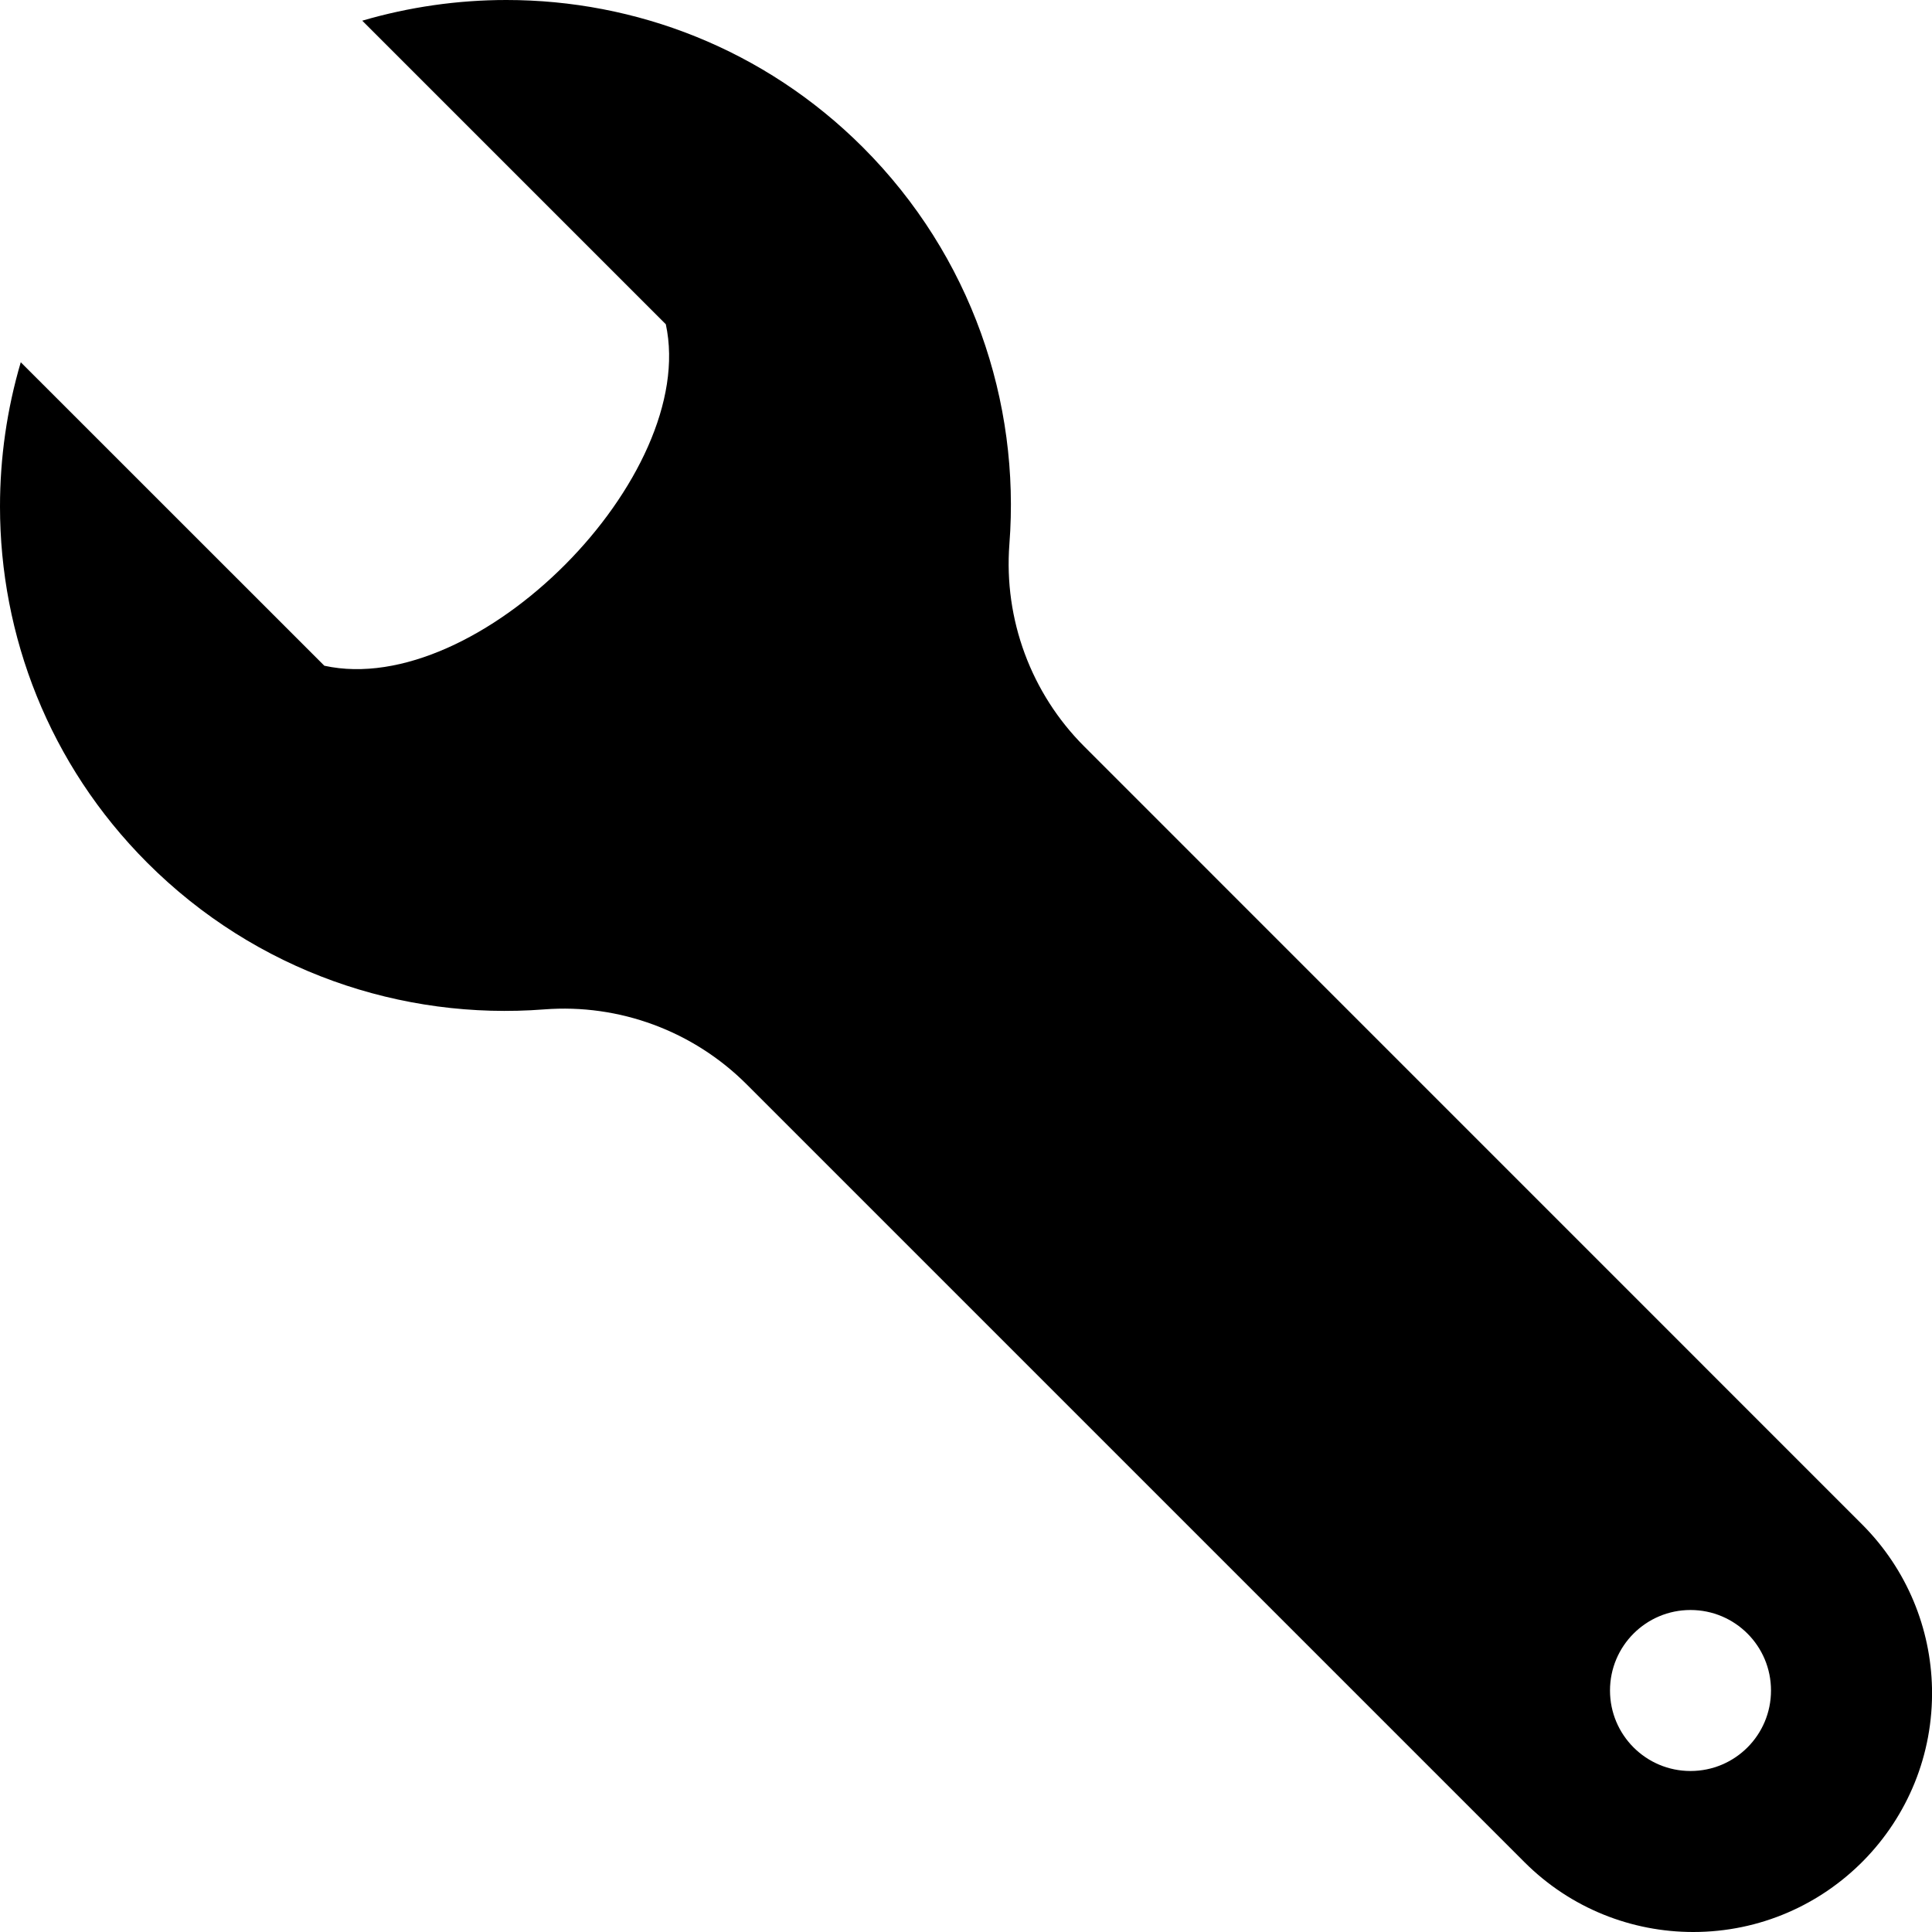
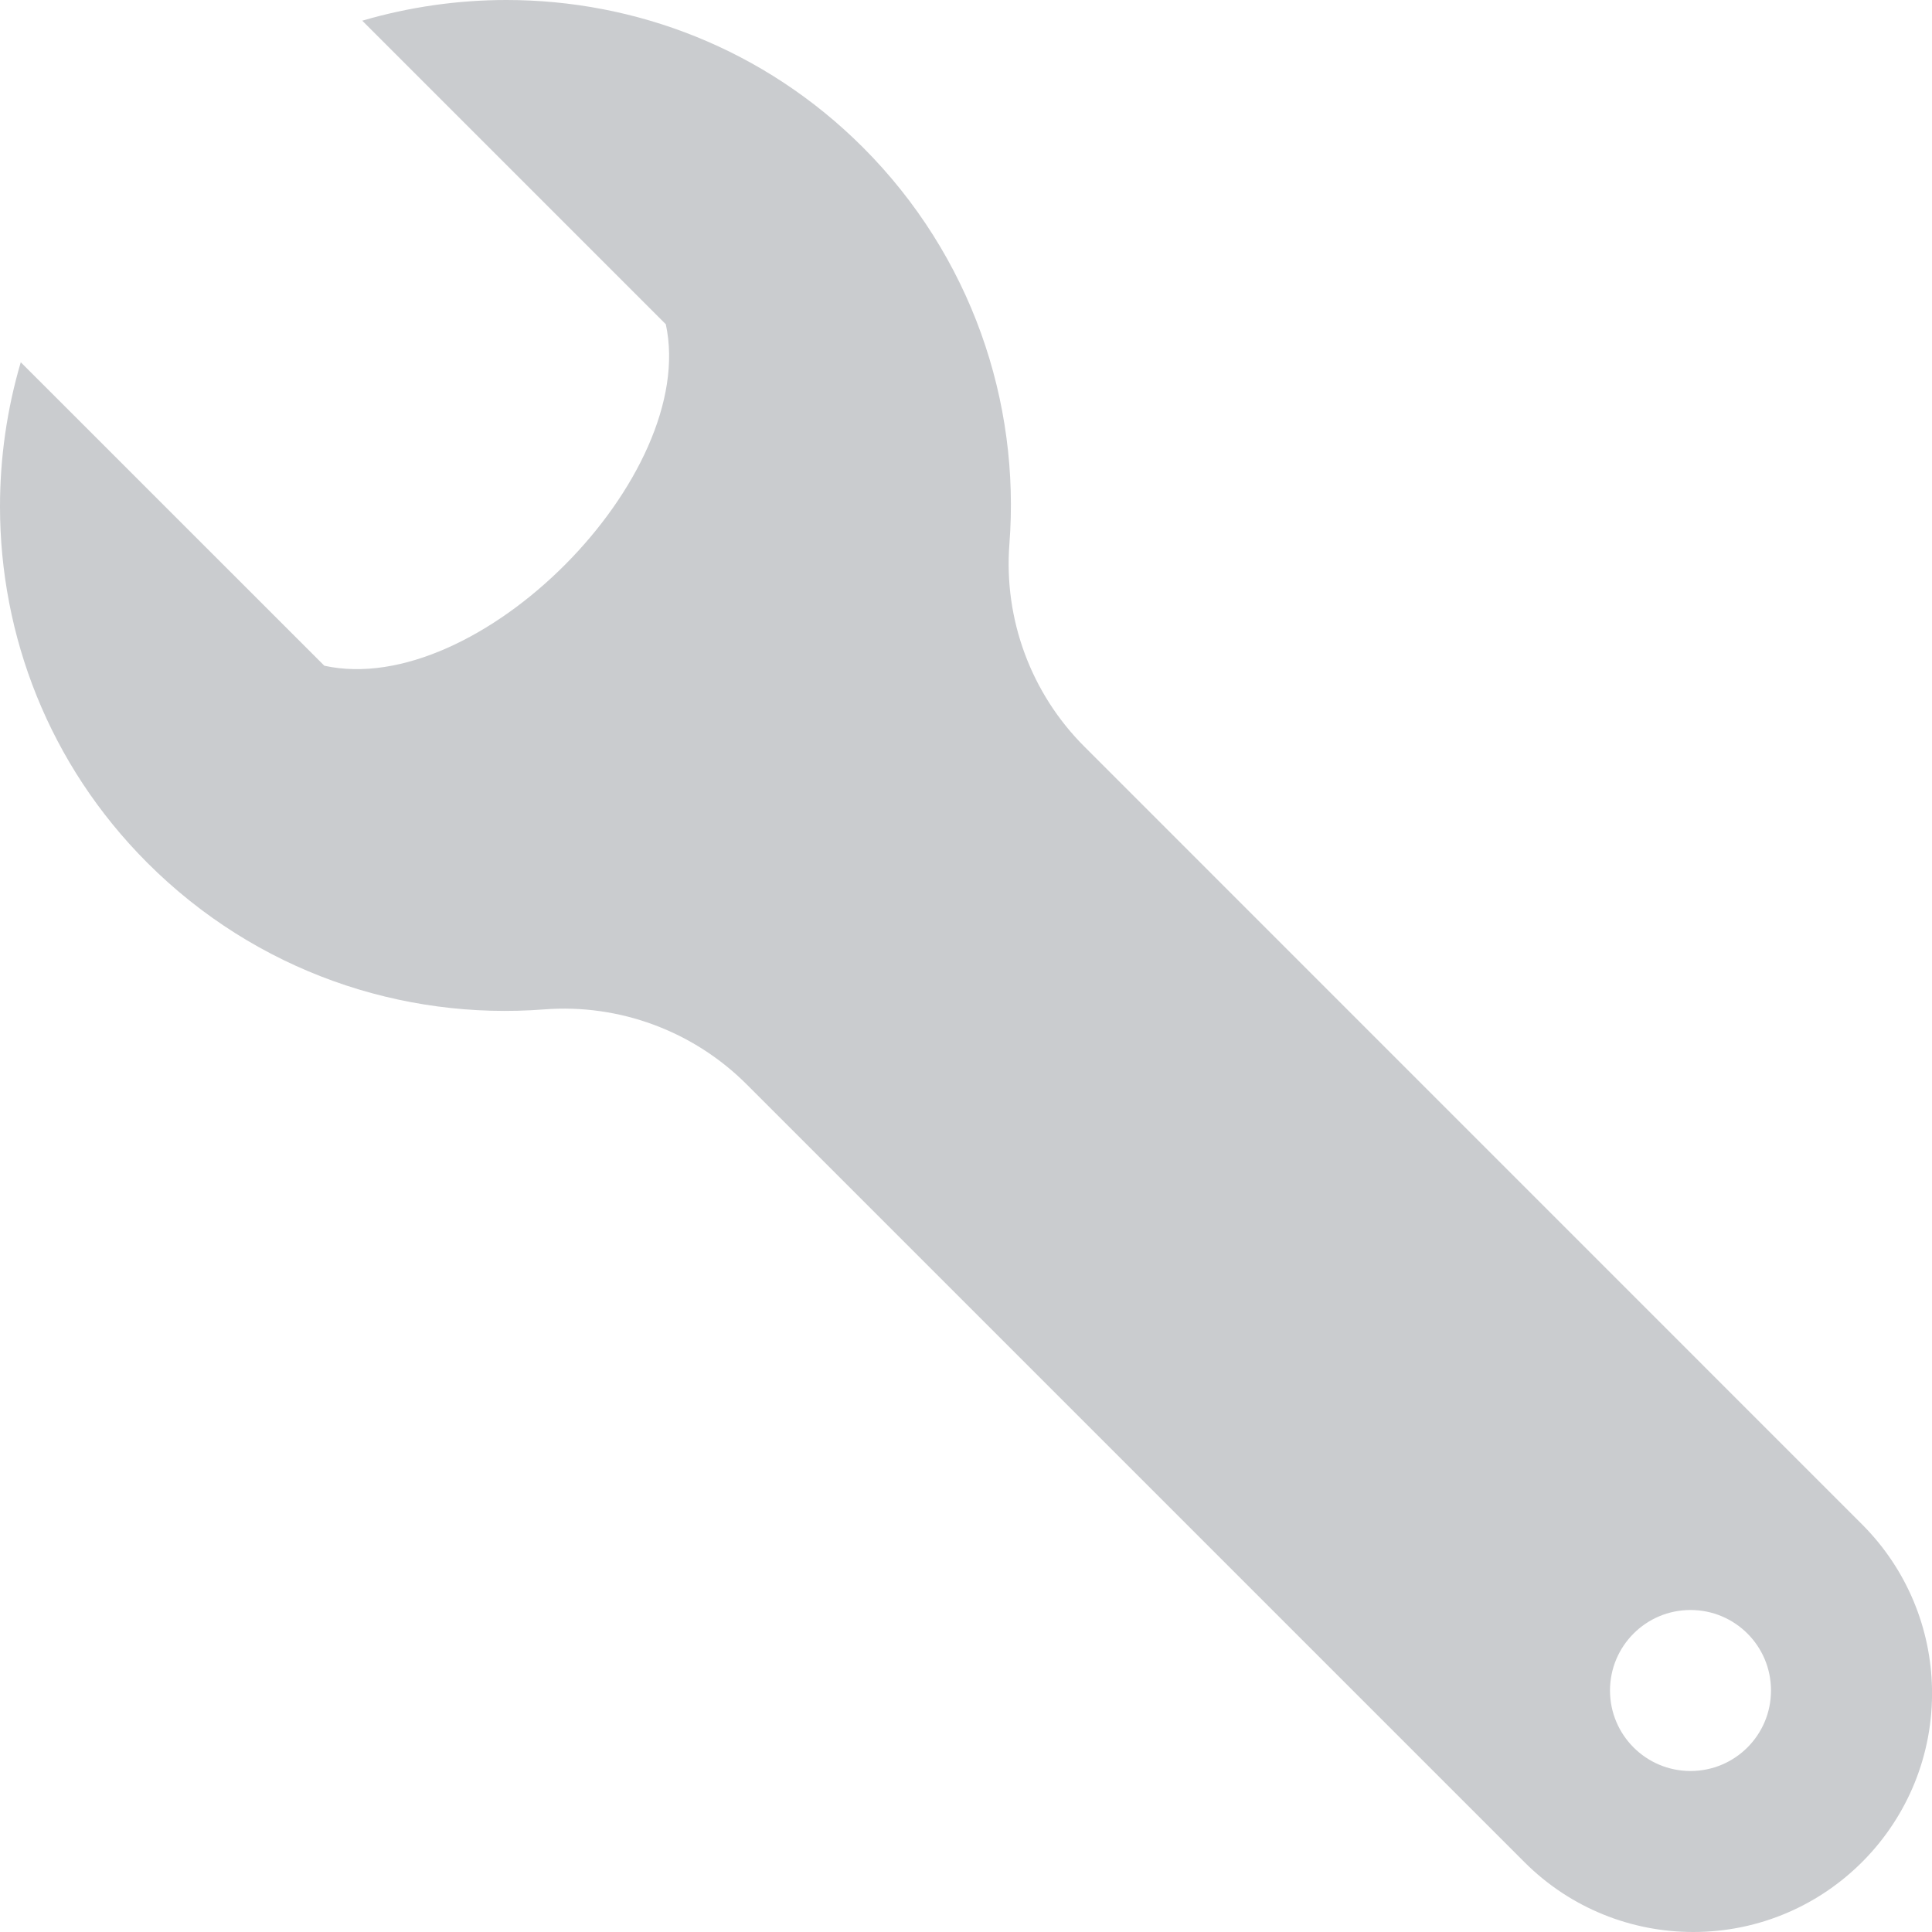
- <svg xmlns="http://www.w3.org/2000/svg" width="24" height="24" viewBox="0 0 24 24" fill="none">
-   <path d="M4.5 0.257L8.271 4.028C8.68 5.917 5.941 8.688 4.029 8.27L0.258 4.5C0.086 5.084 0 5.688 0 6.292C0 7.894 0.607 9.494 1.83 10.718C3.181 12.069 4.994 12.676 6.761 12.539C7.694 12.467 8.613 12.808 9.275 13.47L18.937 23.132C19.515 23.71 20.274 24 21.034 24C22.695 24 24.035 22.636 24 20.97C23.984 20.233 23.694 19.5 23.132 18.937L13.47 9.274C12.808 8.613 12.468 7.693 12.539 6.76C12.676 4.993 12.068 3.18 10.719 1.83C9.494 0.606 7.894 0 6.291 0C5.688 0 5.084 0.086 4.5 0.257ZM22 21C22 21.553 21.553 22 21 22C20.447 22 20 21.552 20 21C20 20.448 20.447 20 21 20C21.553 20 22 20.447 22 21Z" fill="black" />
+ <svg xmlns="http://www.w3.org/2000/svg" width="24" height="24" viewBox="0 0 24 24" fill="none">black
+ <path d="M4.5 0.257L8.271 4.028C8.68 5.917 5.941 8.688 4.029 8.27L0.258 4.5C0.086 5.084 0 5.688 0 6.292C0 7.894 0.607 9.494 1.83 10.718C3.181 12.069 4.994 12.676 6.761 12.539C7.694 12.467 8.613 12.808 9.275 13.47L18.937 23.132C19.515 23.71 20.274 24 21.034 24C22.695 24 24.035 22.636 24 20.97C23.984 20.233 23.694 19.5 23.132 18.937L13.47 9.274C12.808 8.613 12.468 7.693 12.539 6.76C12.676 4.993 12.068 3.18 10.719 1.83C9.494 0.606 7.894 0 6.291 0C5.688 0 5.084 0.086 4.5 0.257ZM22 21C22 21.553 21.553 22 21 22C20.447 22 20 21.552 20 21C20 20.448 20.447 20 21 20C21.553 20 22 20.447 22 21Z" fill="#cacccf" />
</svg>
